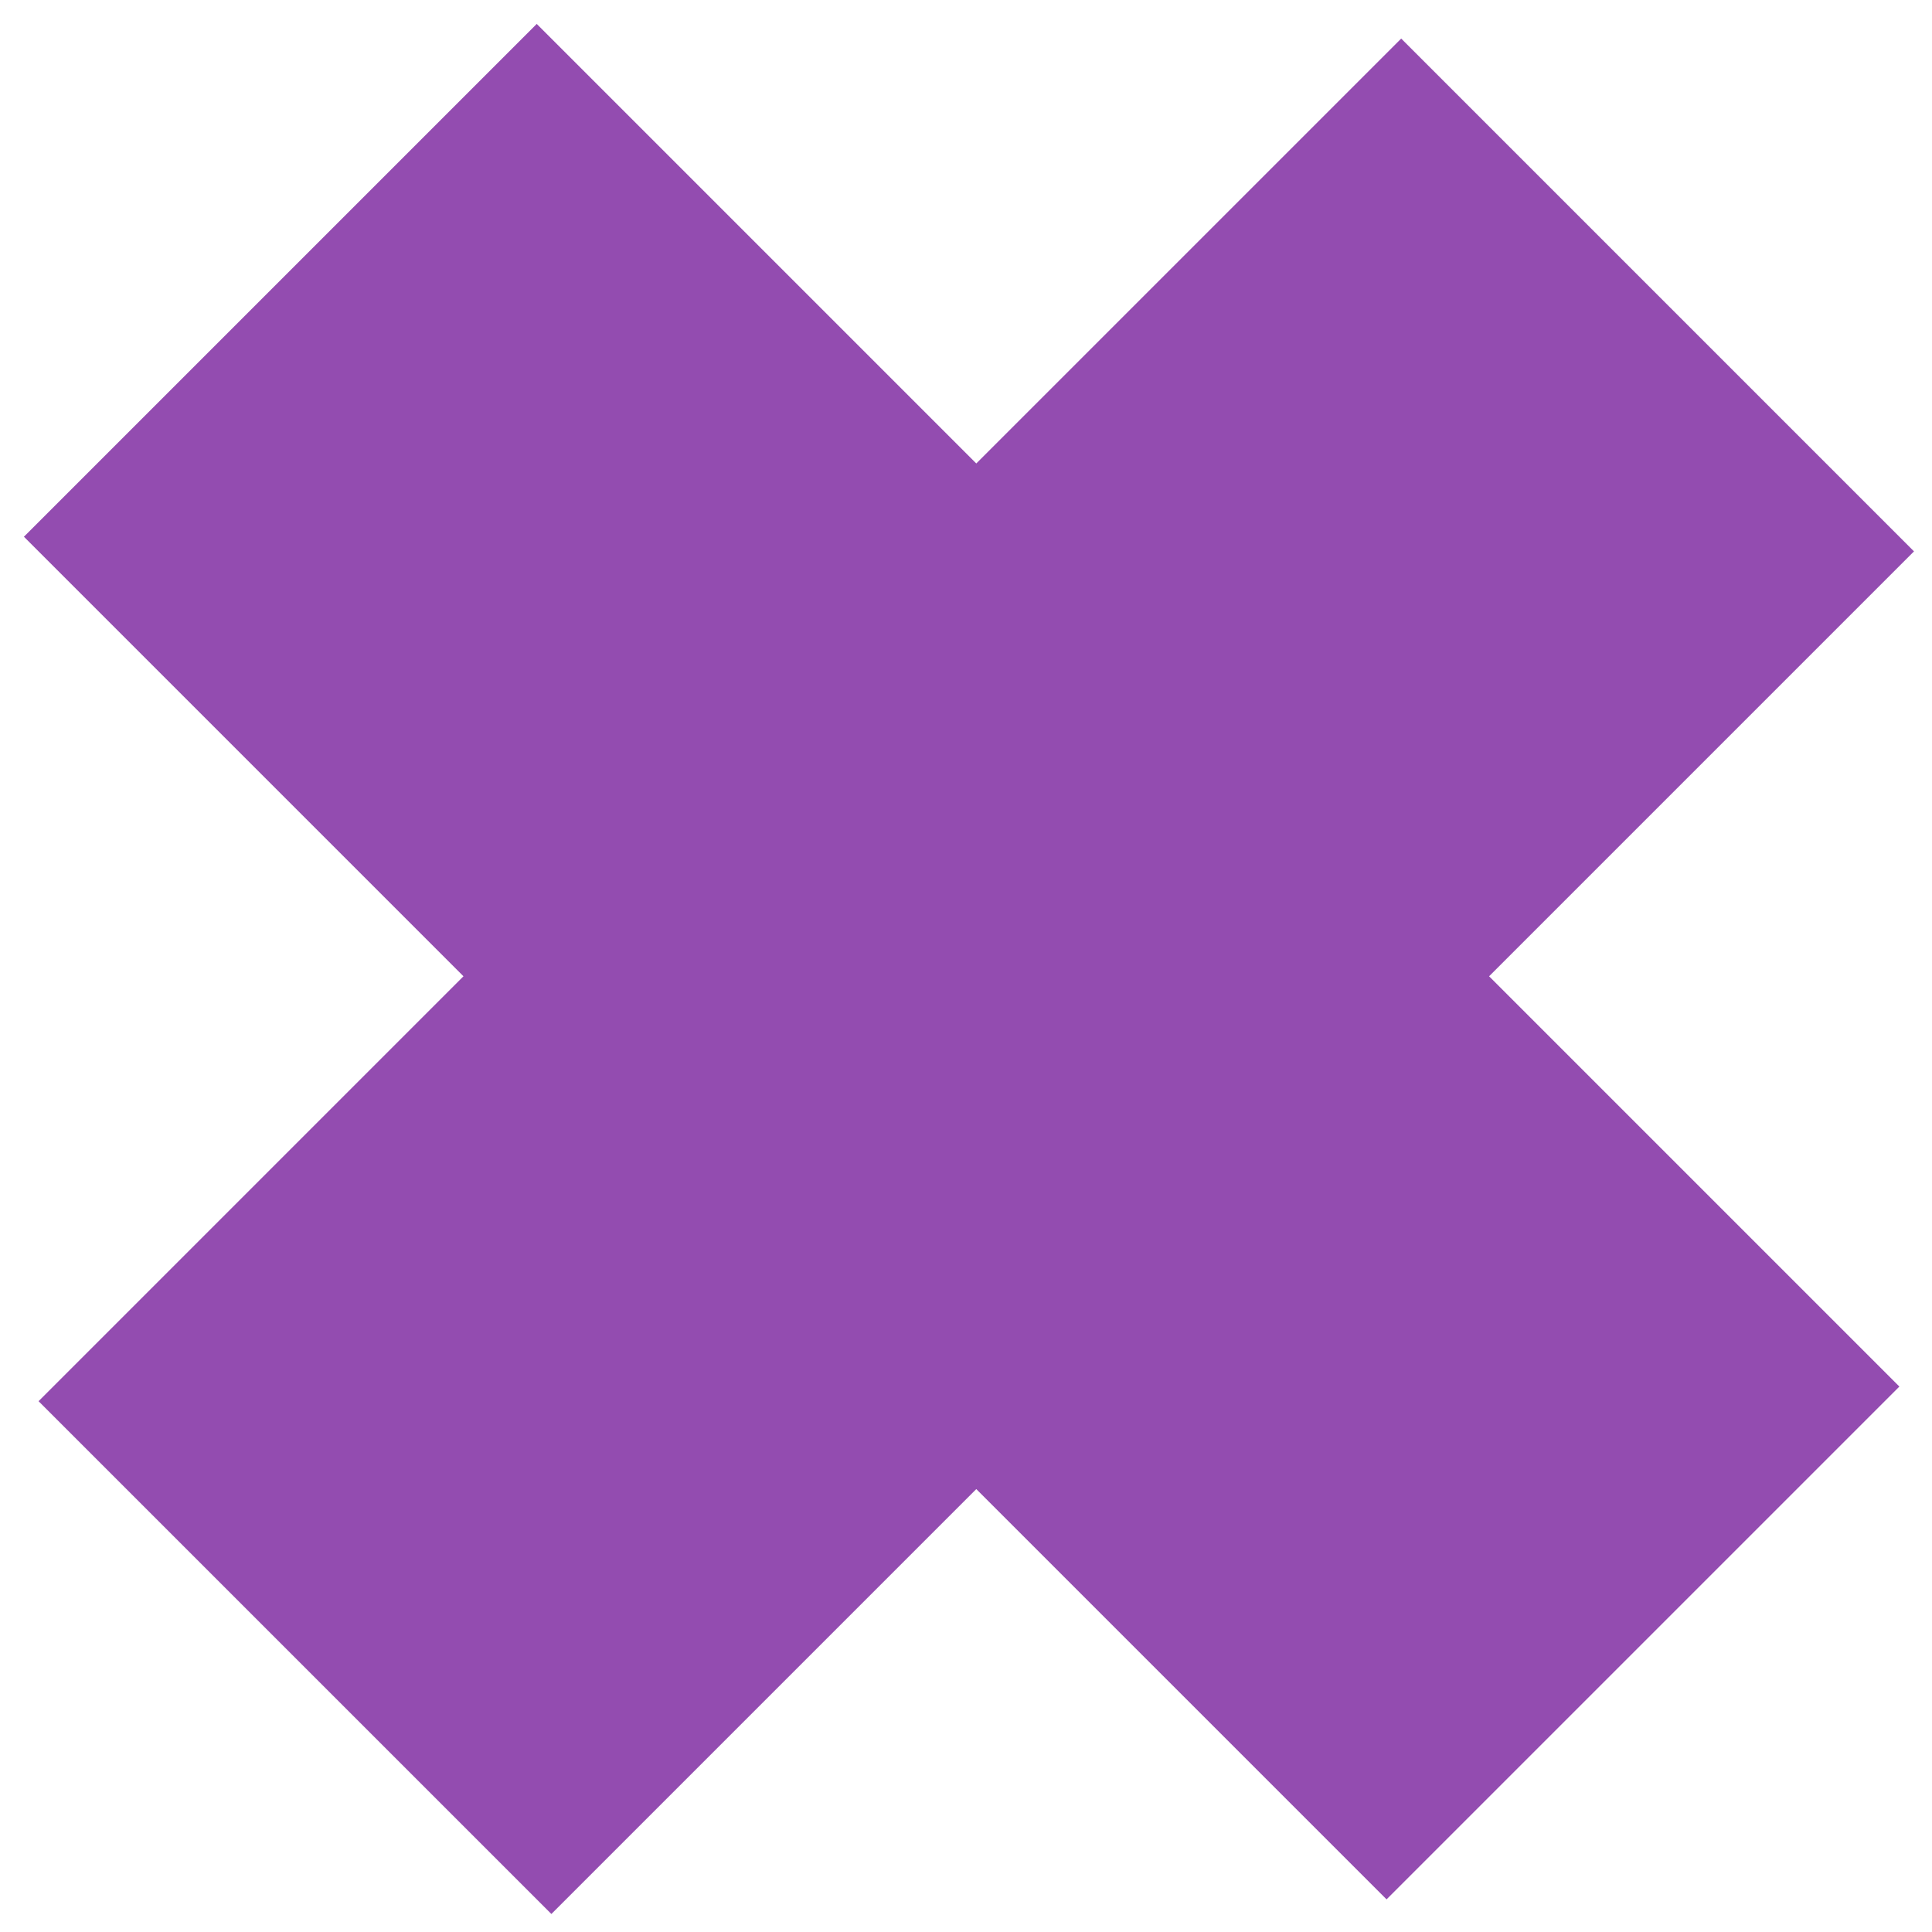
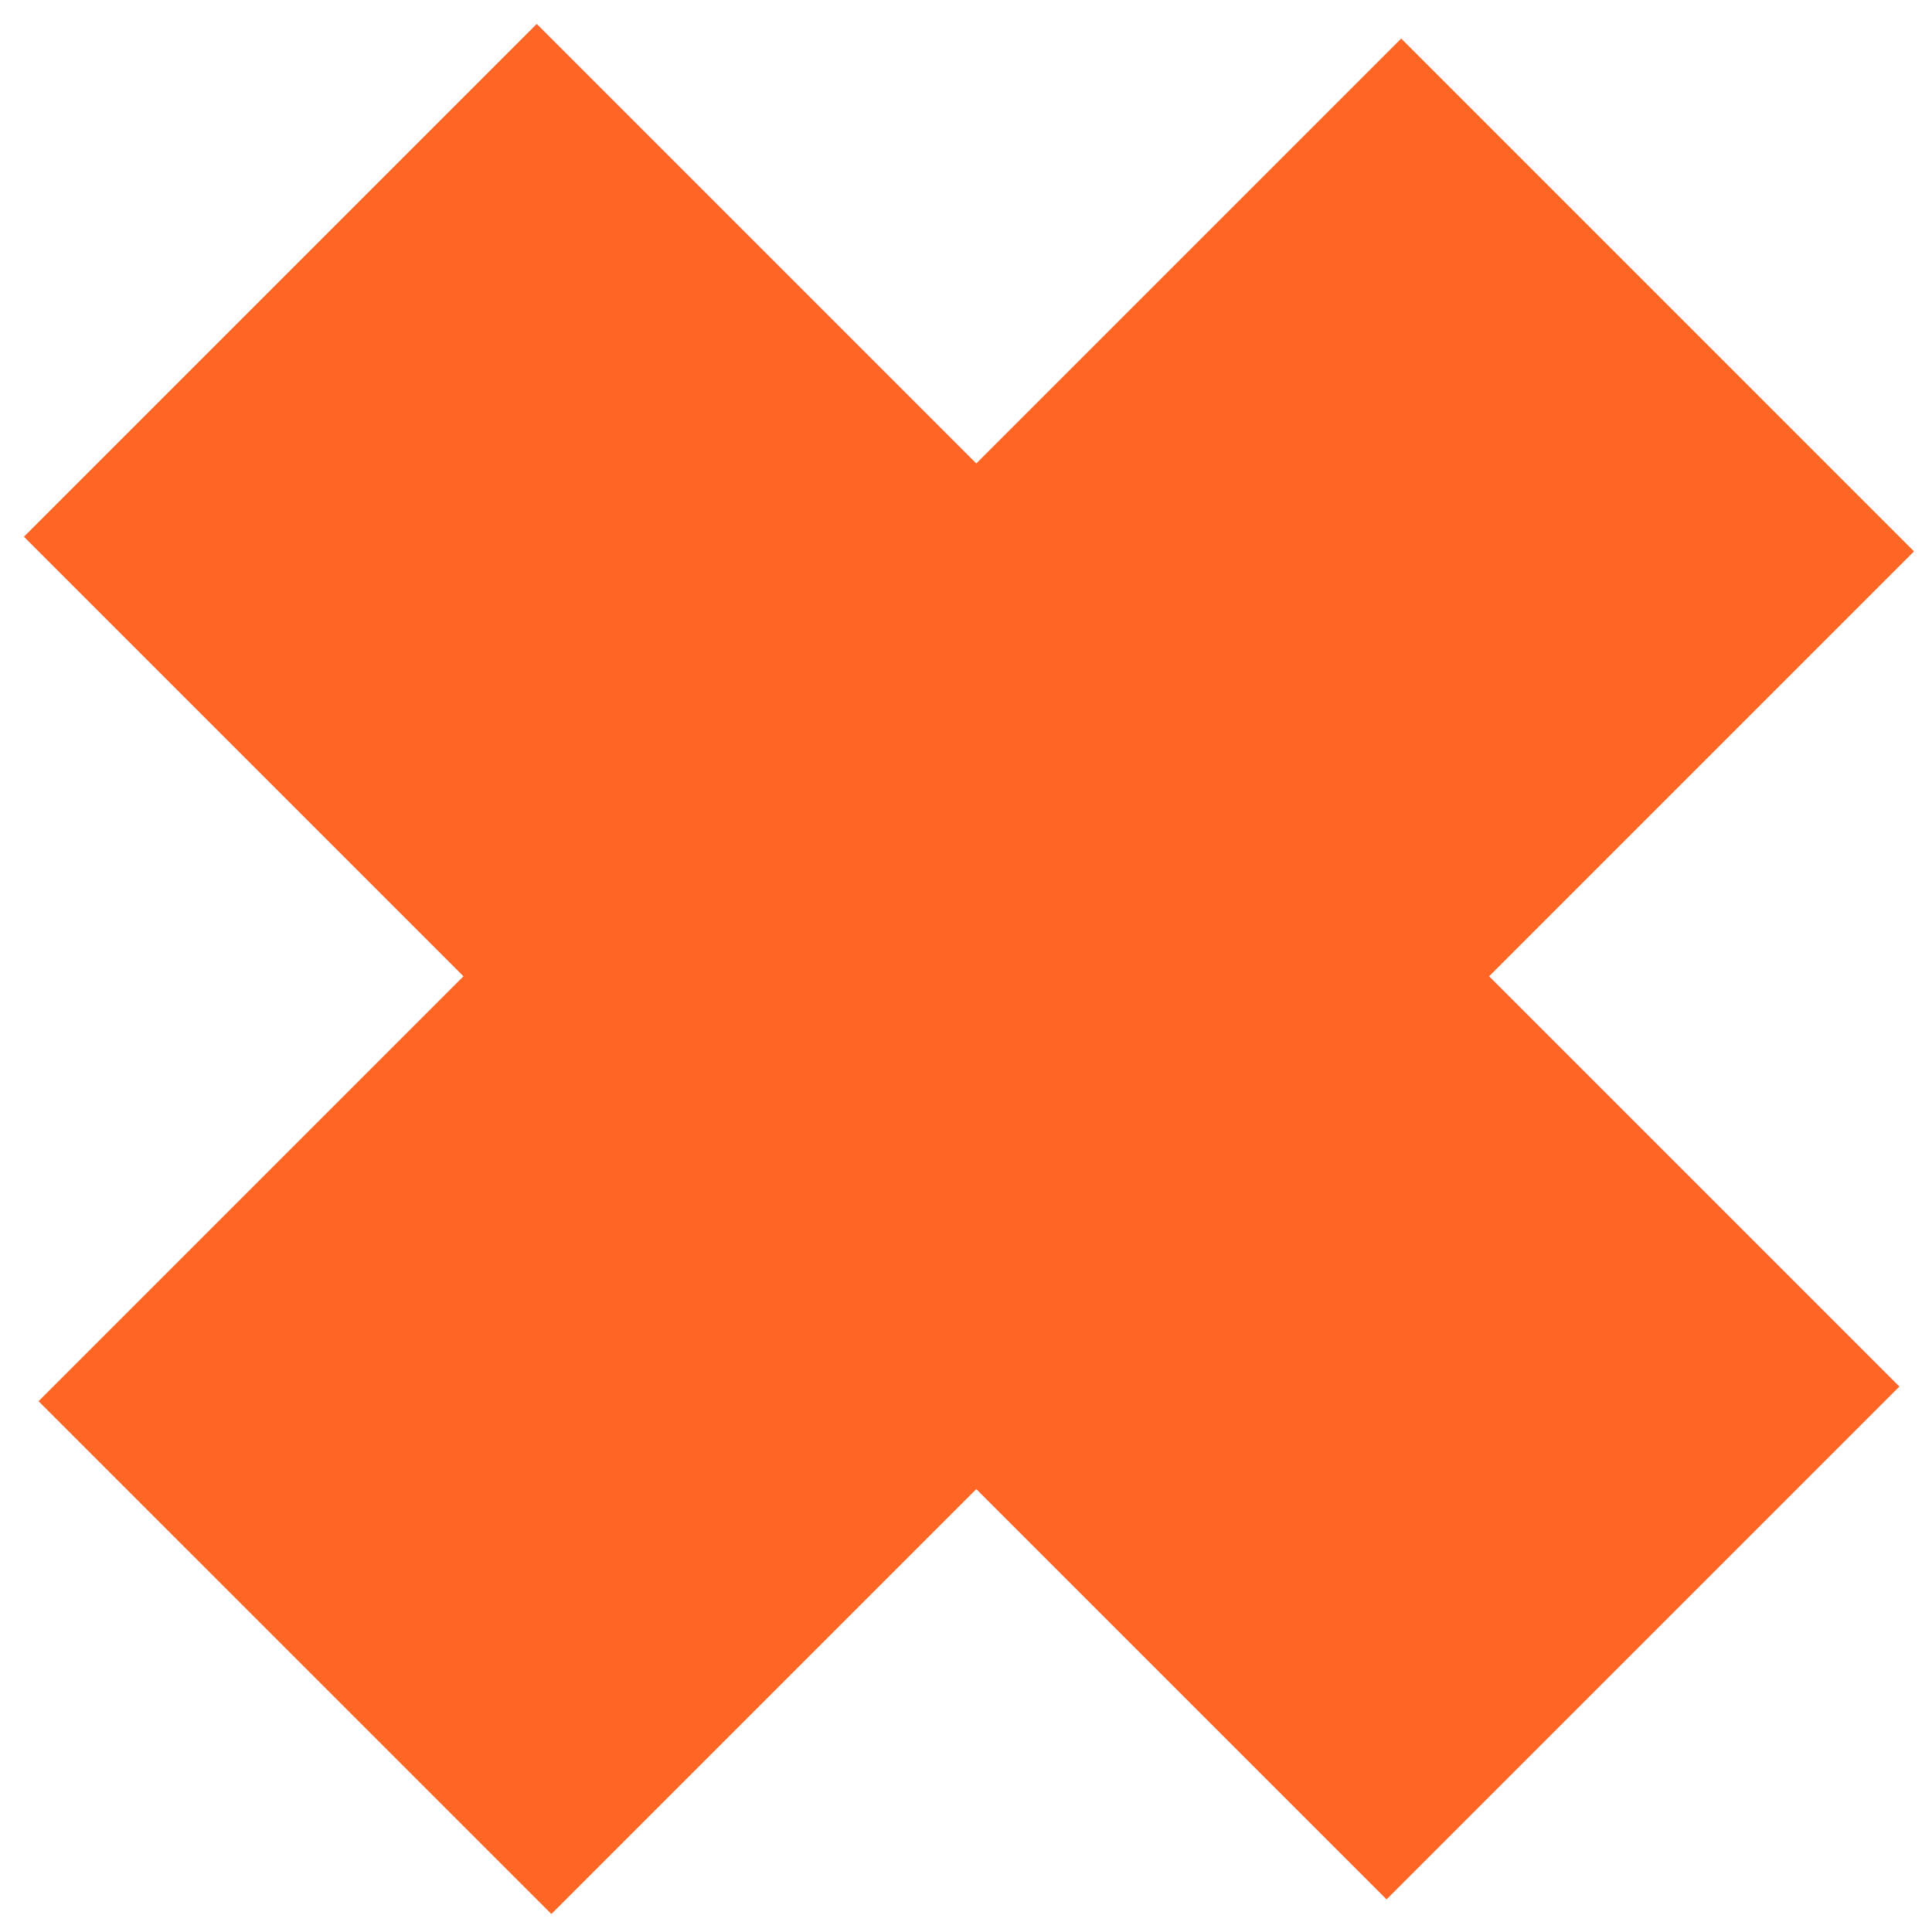
<svg xmlns="http://www.w3.org/2000/svg" width="53" height="53" viewBox="0 0 53 53" fill="none">
-   <path d="M26.782 40.85L38.037 52.105L52.105 38.037L40.85 26.782L52.506 15.126L38.439 1.058L26.782 12.714L14.724 0.656L0.656 14.724L12.714 26.782L1.058 38.439L15.126 52.506L26.782 40.85Z" fill="#934CB0" />
+   <path d="M26.782 40.85L38.037 52.105L52.105 38.037L40.85 26.782L52.506 15.126L38.439 1.058L26.782 12.714L14.724 0.656L0.656 14.724L12.714 26.782L1.058 38.439L15.126 52.506L26.782 40.85Z" fill="#FF6525" />
</svg>
